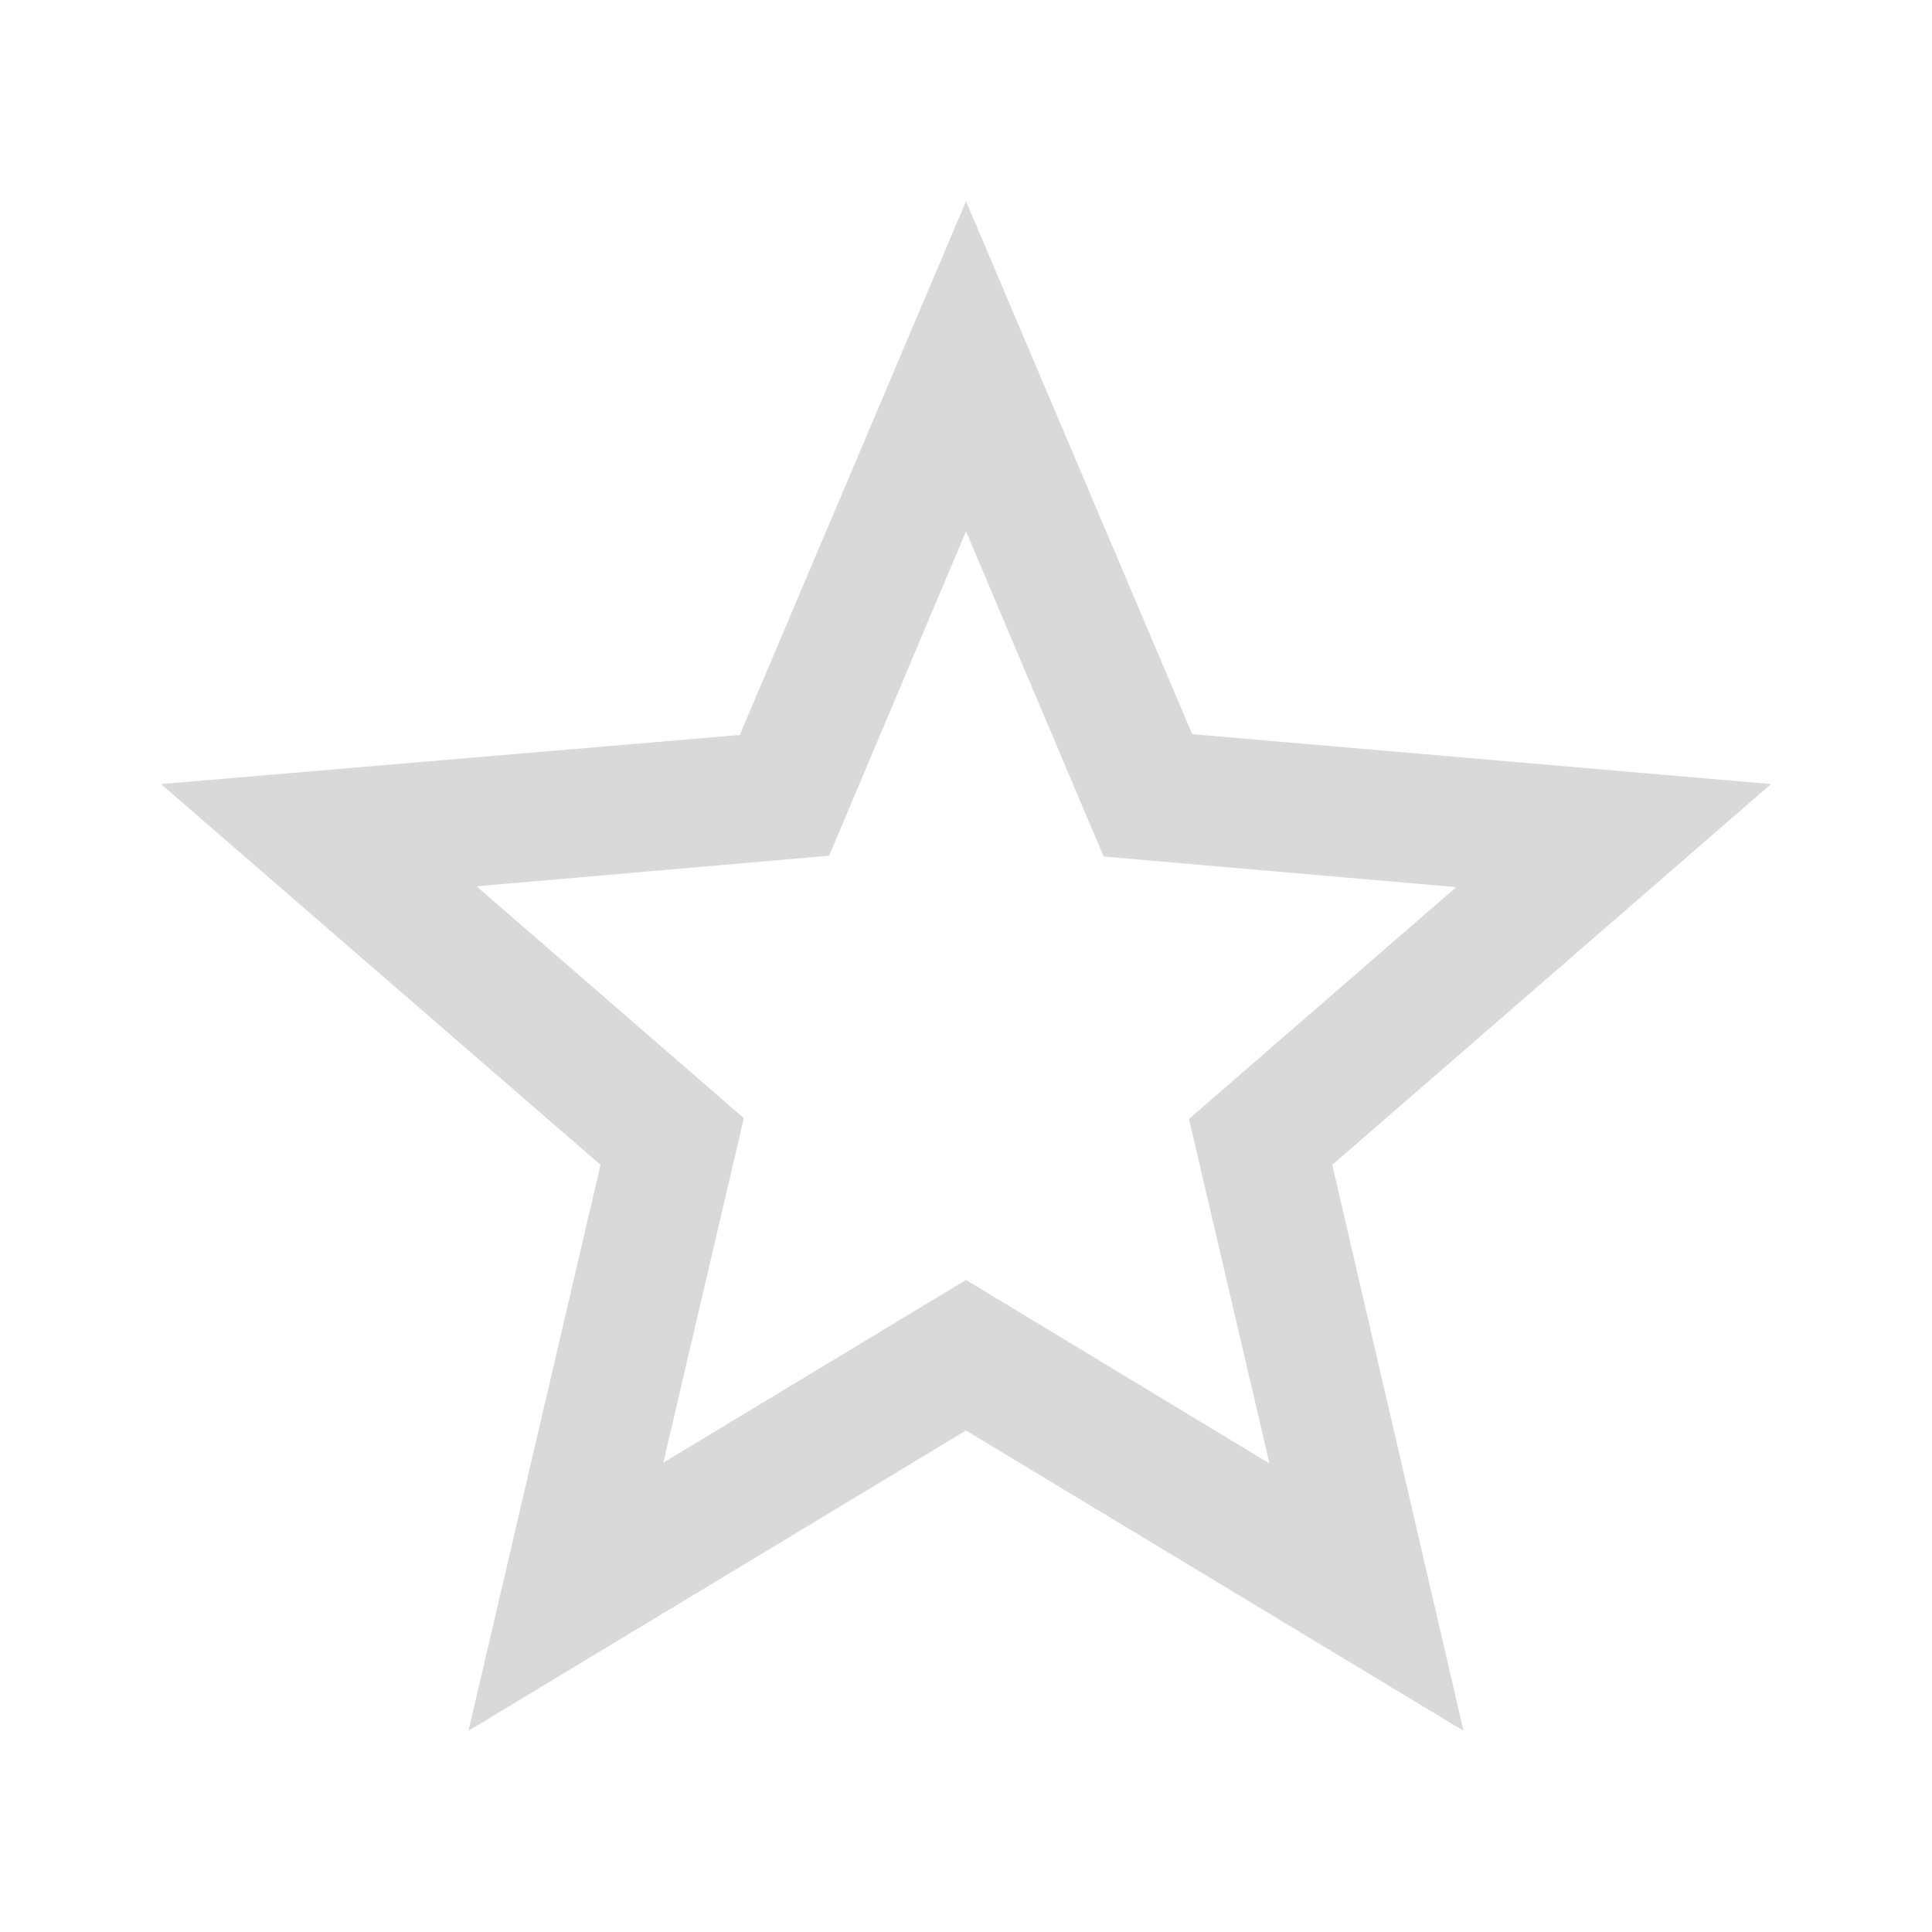
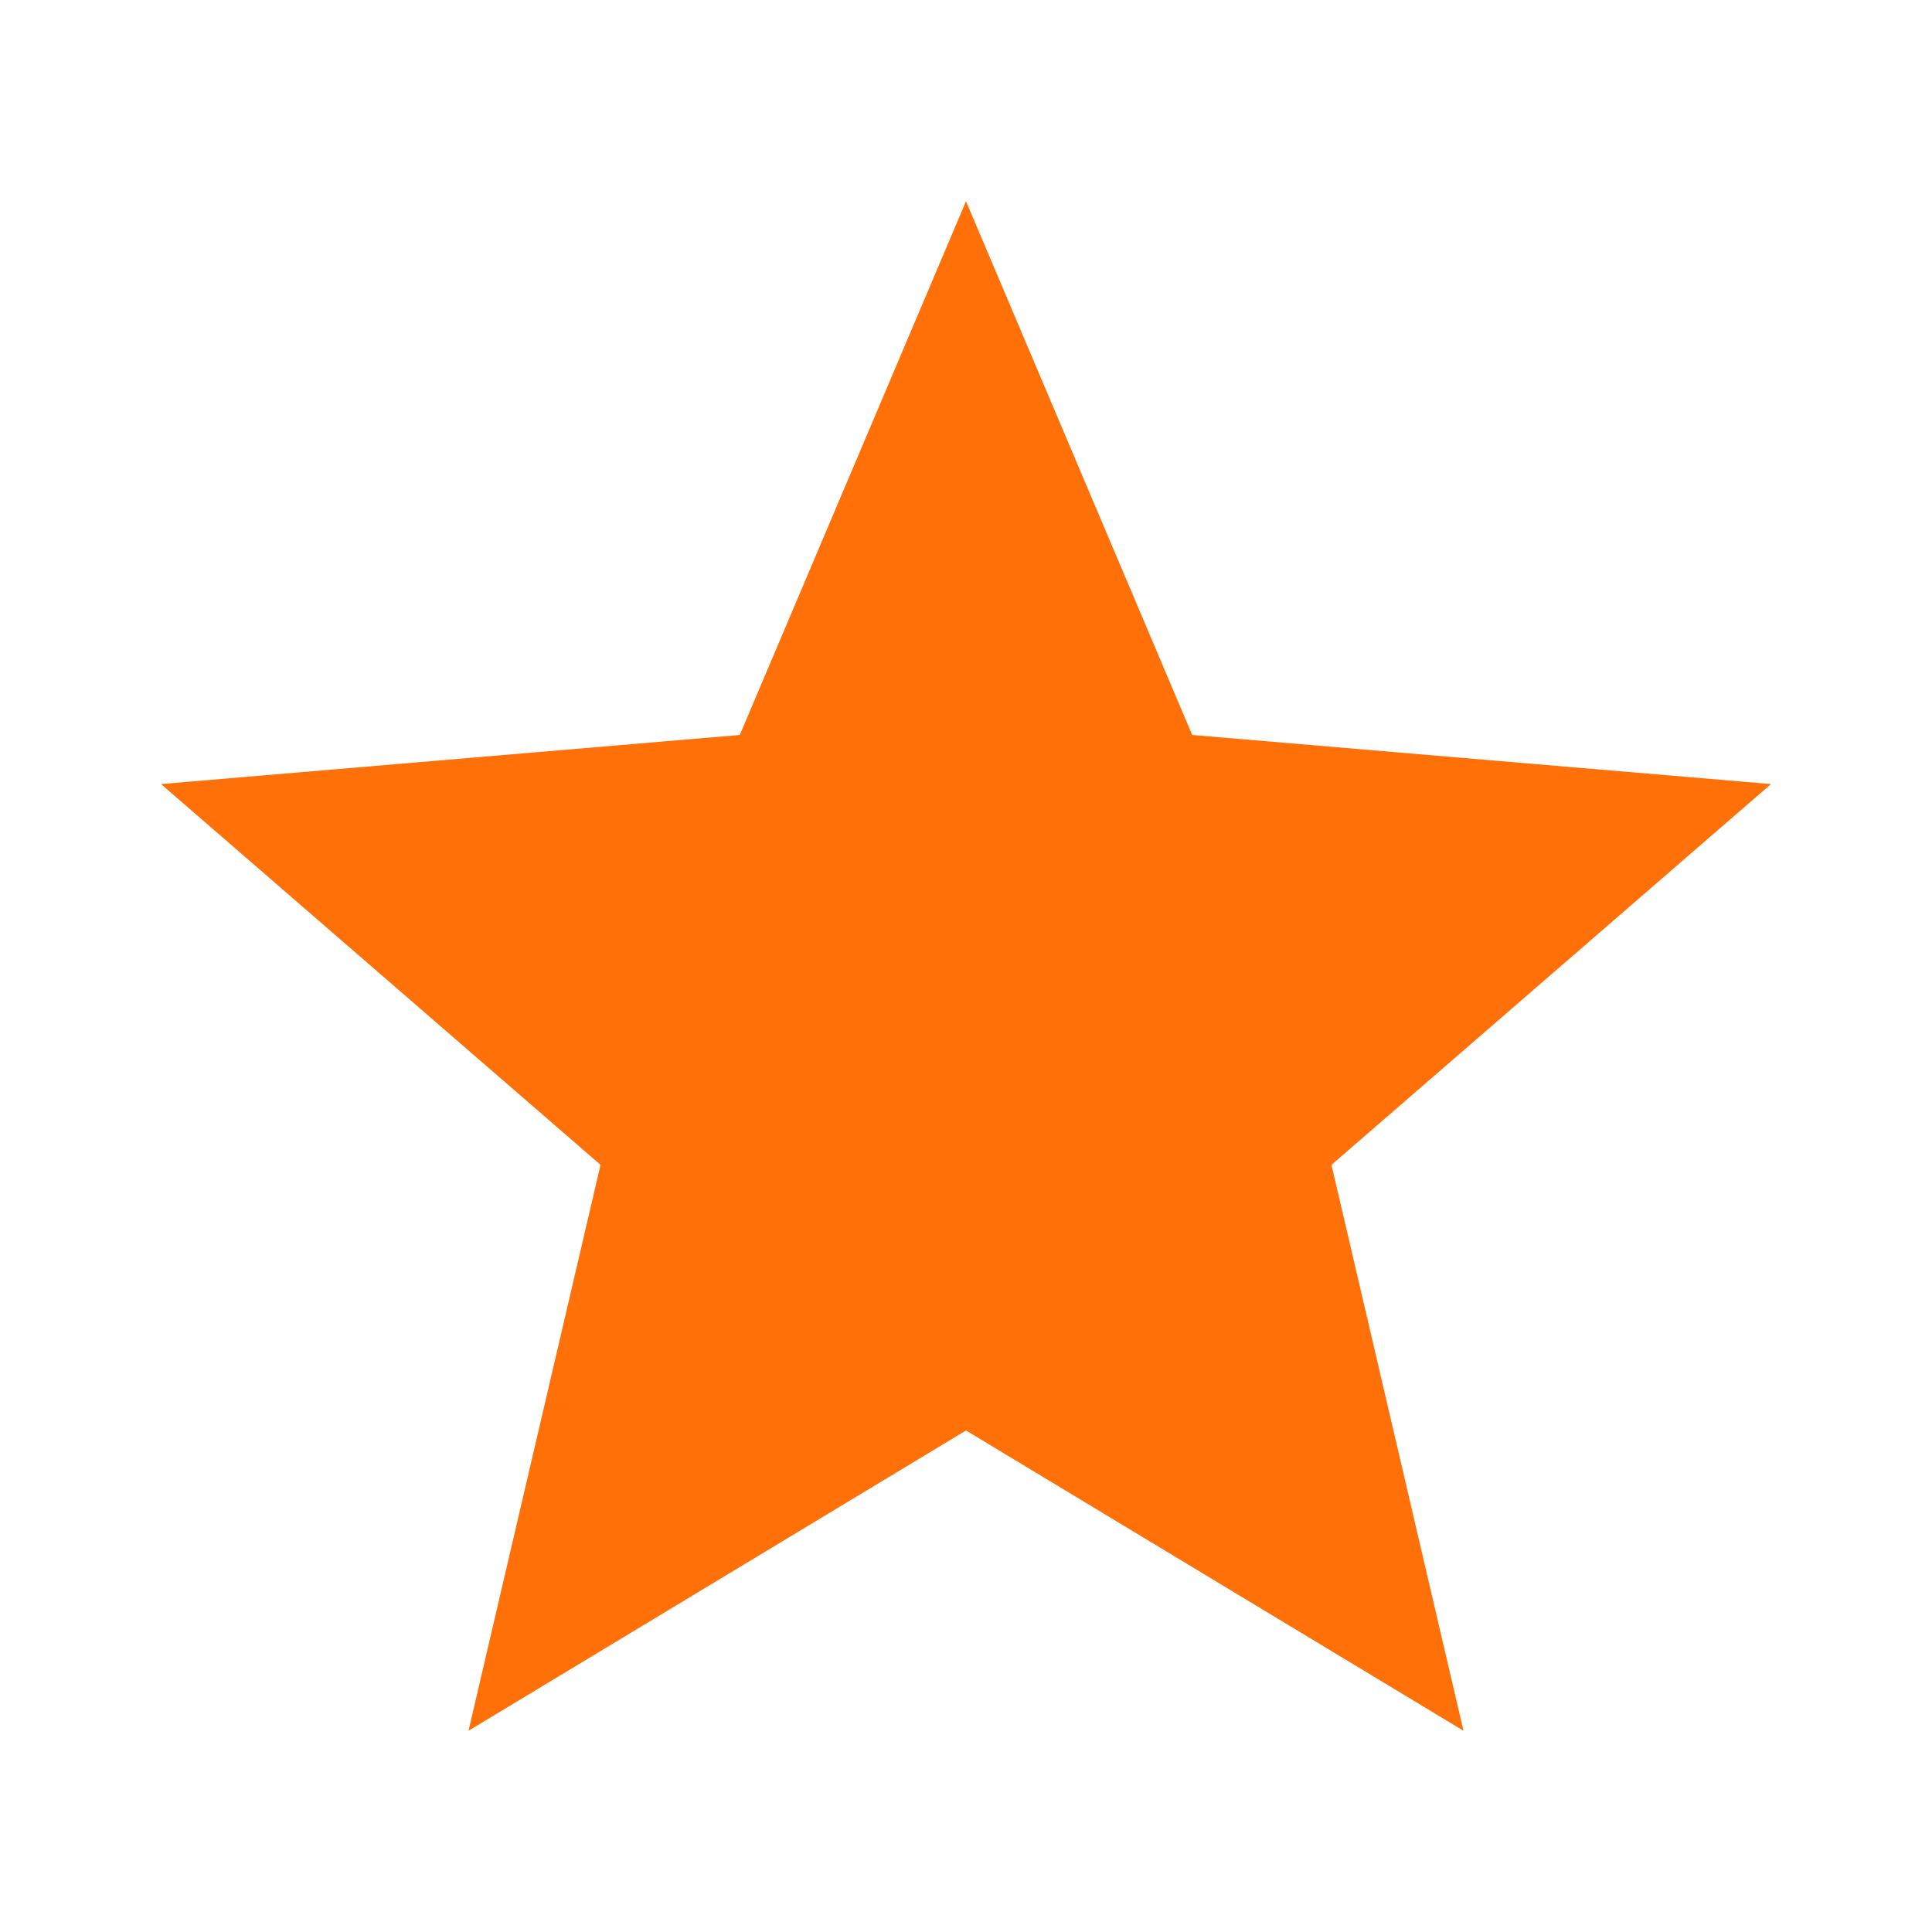
<svg xmlns="http://www.w3.org/2000/svg" width="24" height="24" viewBox="0 0 24 24" fill="none">
-   <path id="Vector" d="M22 9.74L14.81 9.12L12 2.5L9.19 9.13L2 9.74L7.46 14.47L5.82 21.5L12 17.77L18.18 21.5L16.55 14.47L22 9.74ZM12 15.9L8.24 18.17L9.24 13.89L5.92 11.01L10.3 10.63L12 6.6L13.71 10.64L18.09 11.02L14.77 13.9L15.77 18.18L12 15.9Z" fill="#D9D9D9" />
+   <path d="M12 17.77L18.18 21.5L16.54 14.47L22 9.74L14.81 9.13L12 2.5L9.19 9.13L2 9.74L7.46 14.47L5.82 21.5L12 17.77Z" fill="#FF7009" />
</svg>
